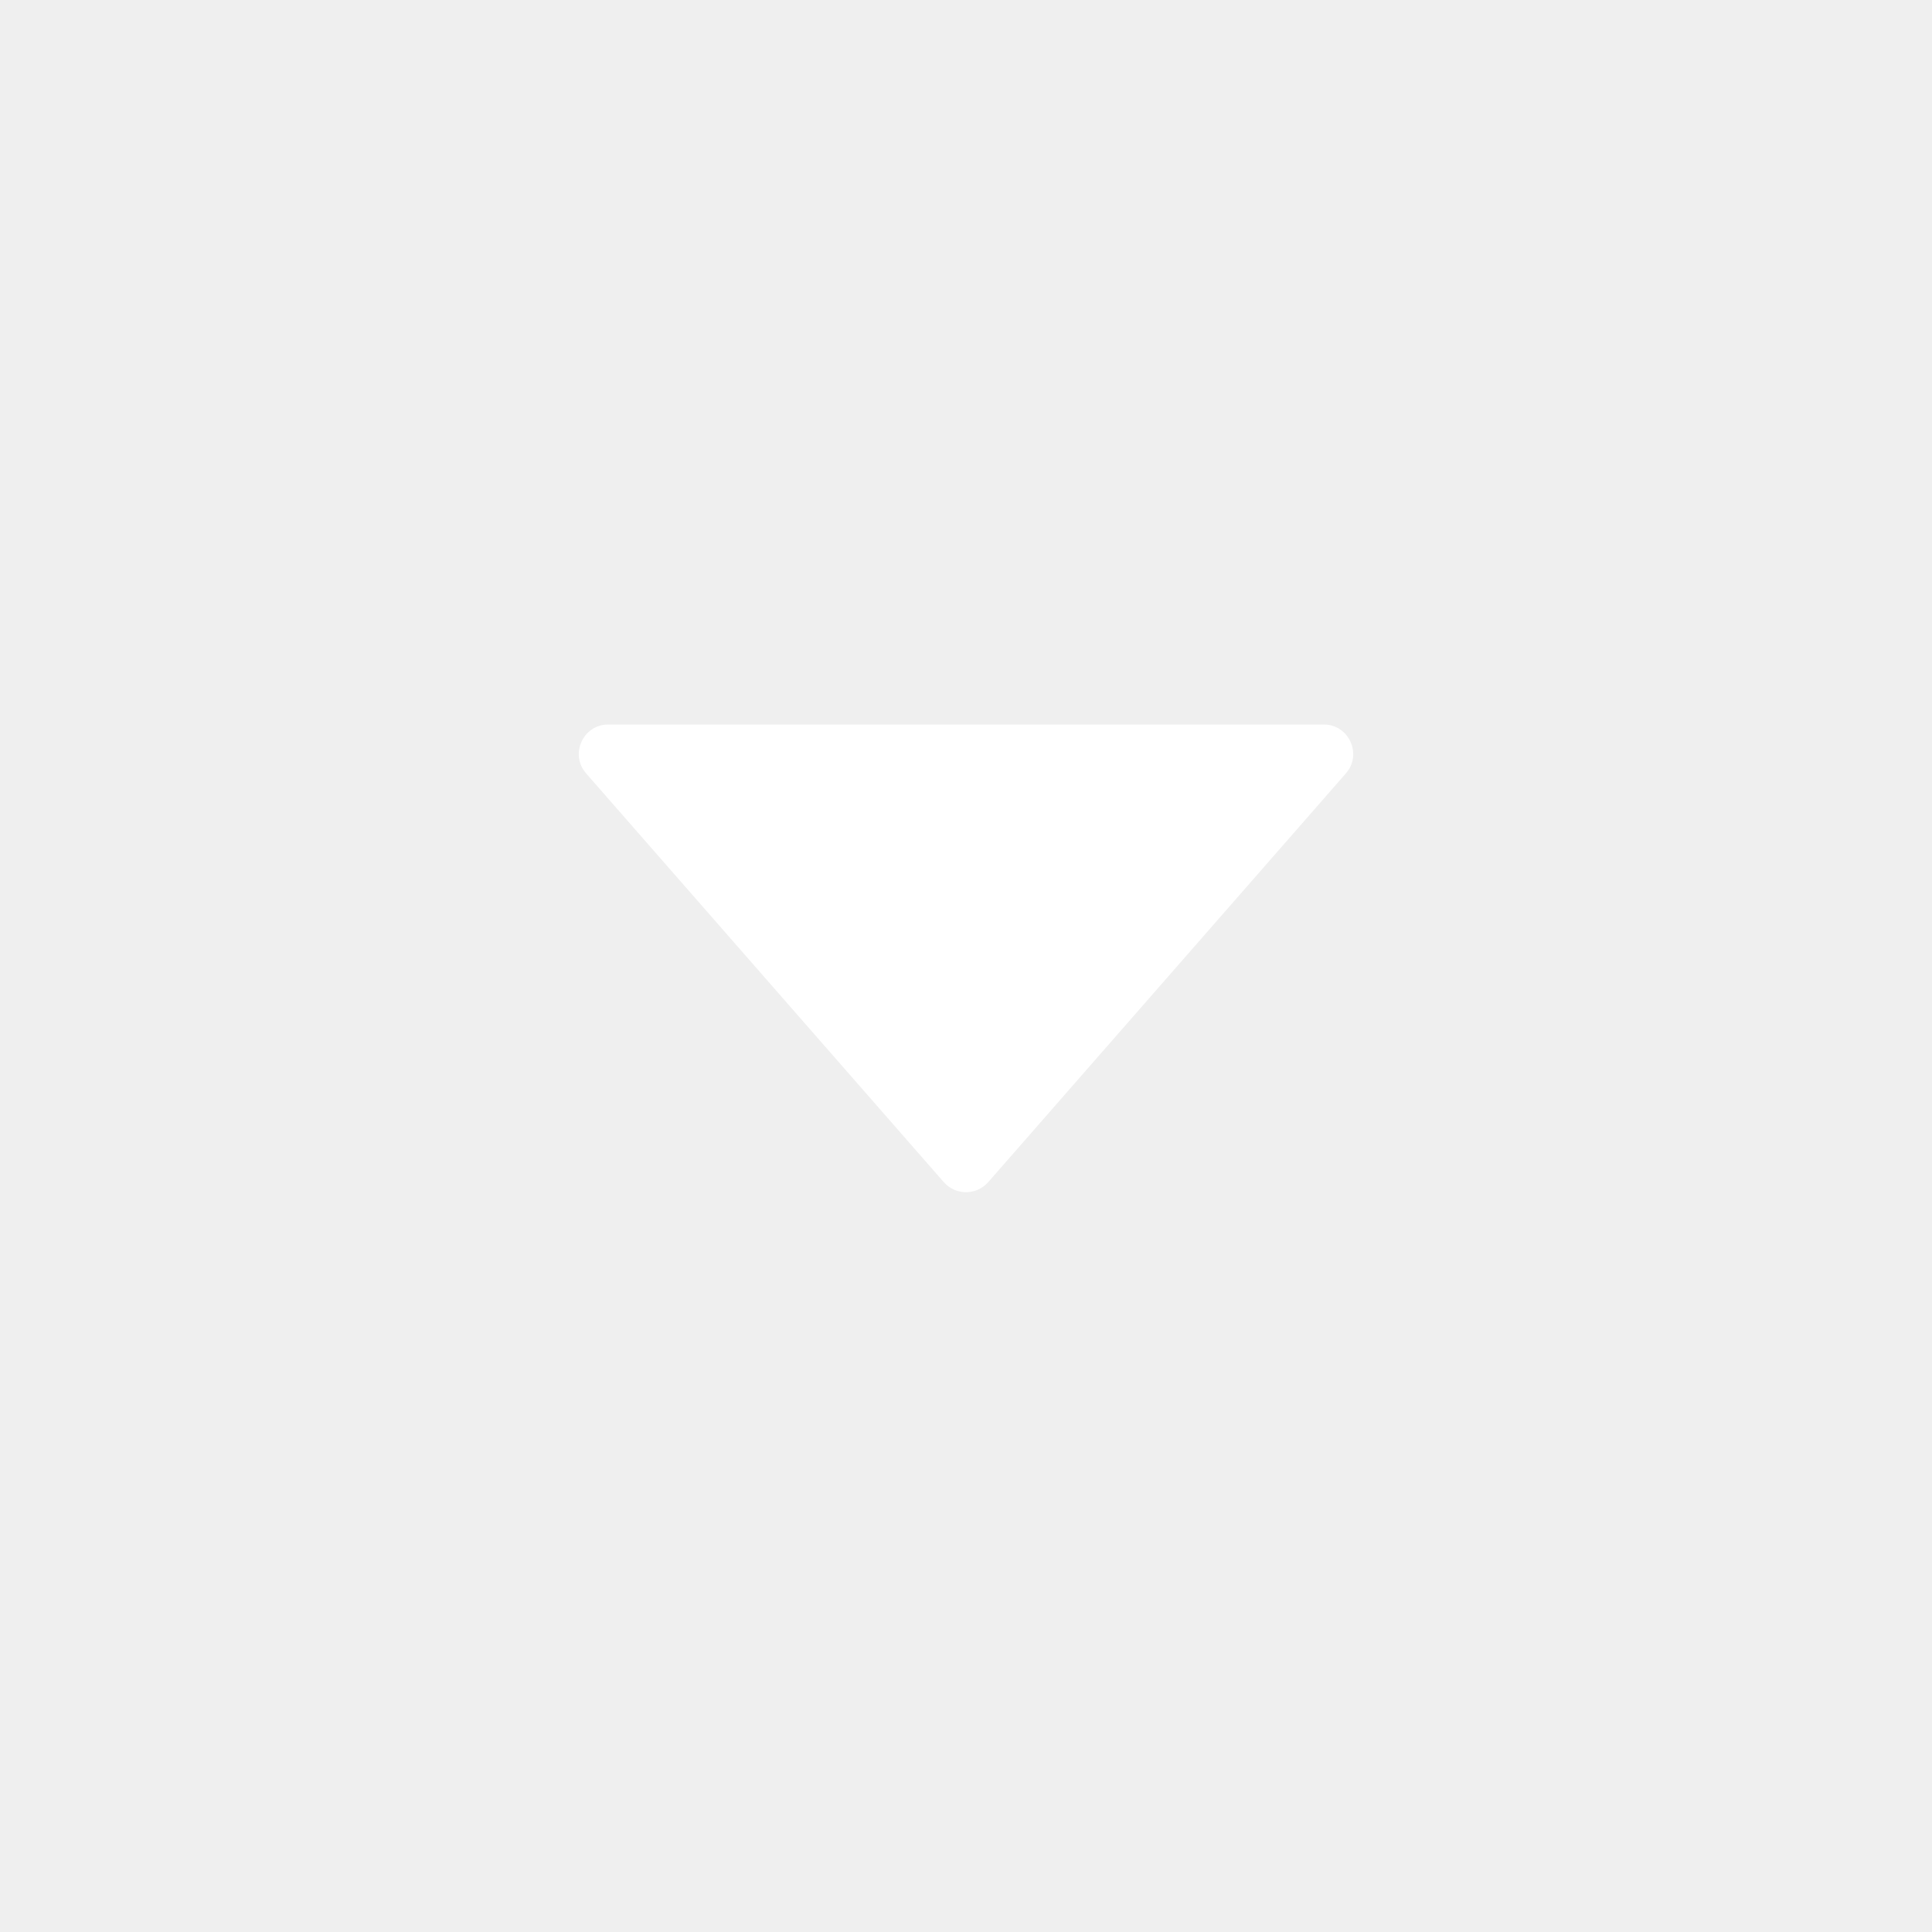
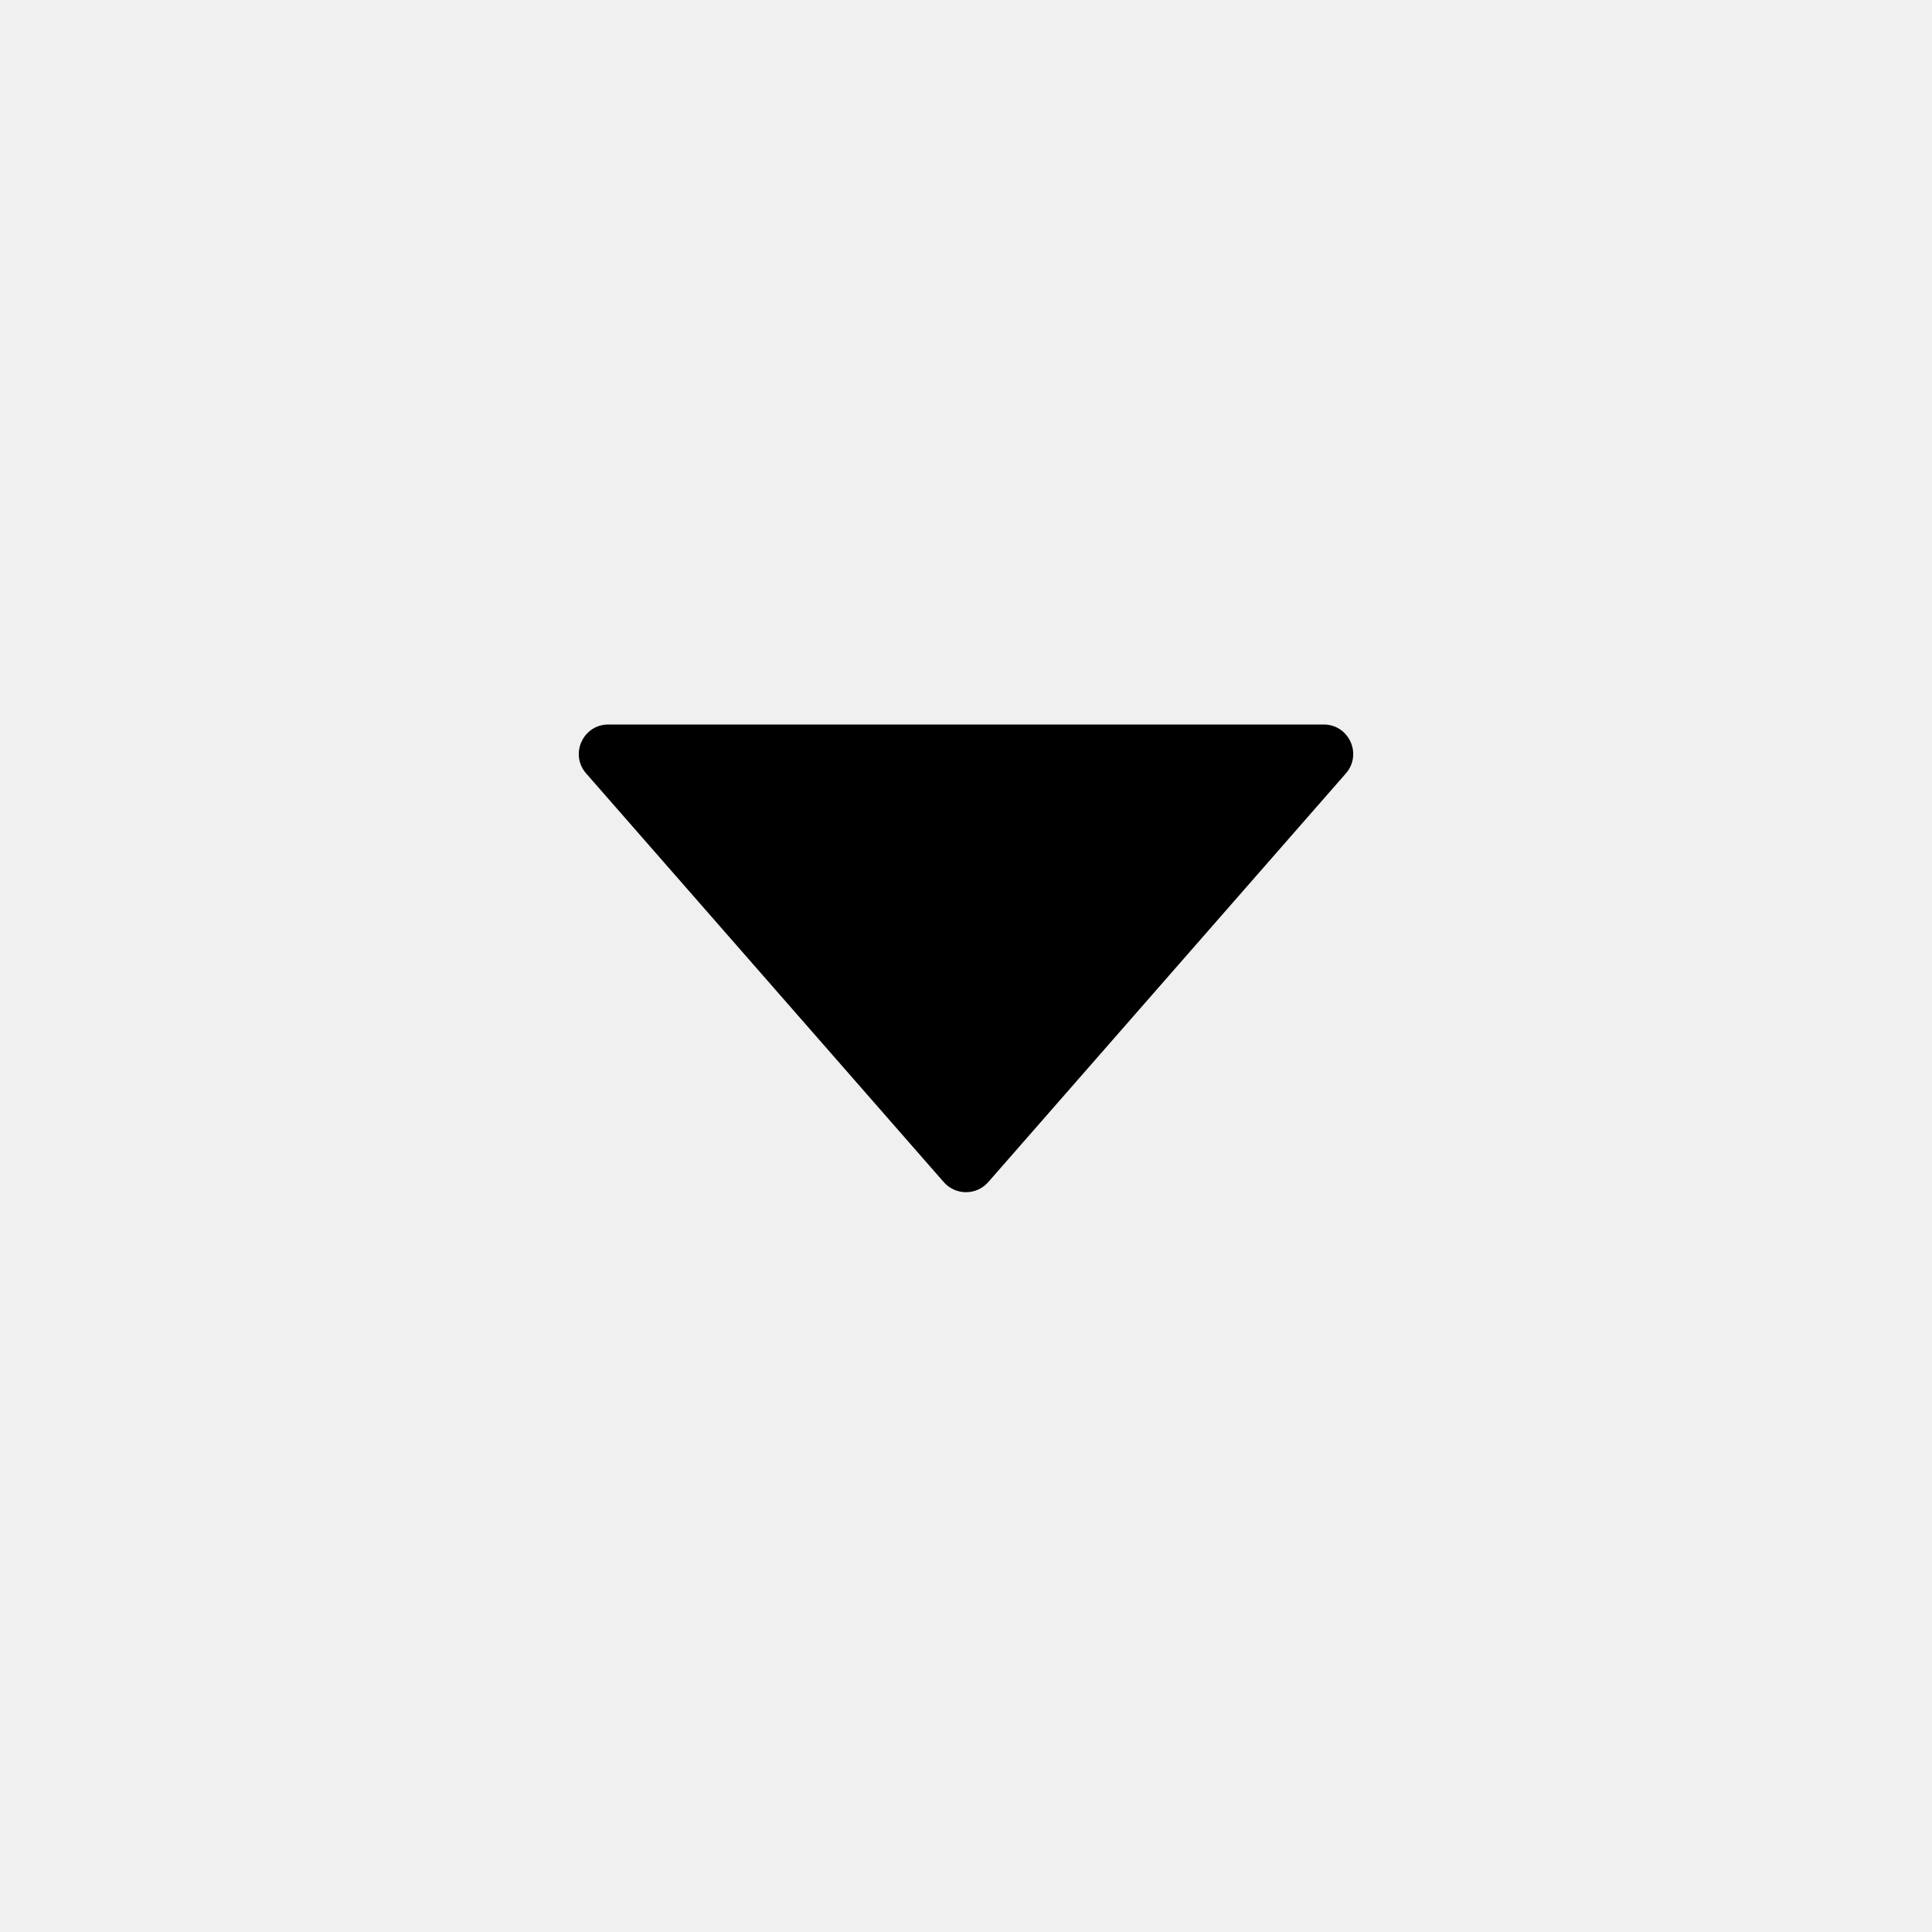
<svg xmlns="http://www.w3.org/2000/svg" width="16" height="16" viewBox="0 0 16 16" fill="none">
-   <rect opacity="0.01" width="16" height="16" fill="#667C90" />
-   <path fill-rule="evenodd" clip-rule="evenodd" d="M4.854 6.405C4.716 6.247 4.828 6 5.038 6H10.962C11.172 6 11.284 6.247 11.146 6.405L8.184 9.79C8.086 9.901 7.914 9.901 7.816 9.79L4.854 6.405Z" fill="white" />
+   <path fill-rule="evenodd" clip-rule="evenodd" d="M4.854 6.405C4.716 6.247 4.828 6 5.038 6H10.962C11.172 6 11.284 6.247 11.146 6.405L8.184 9.79C8.086 9.901 7.914 9.901 7.816 9.79L4.854 6.405Z" fill="currentColor" />
</svg>
